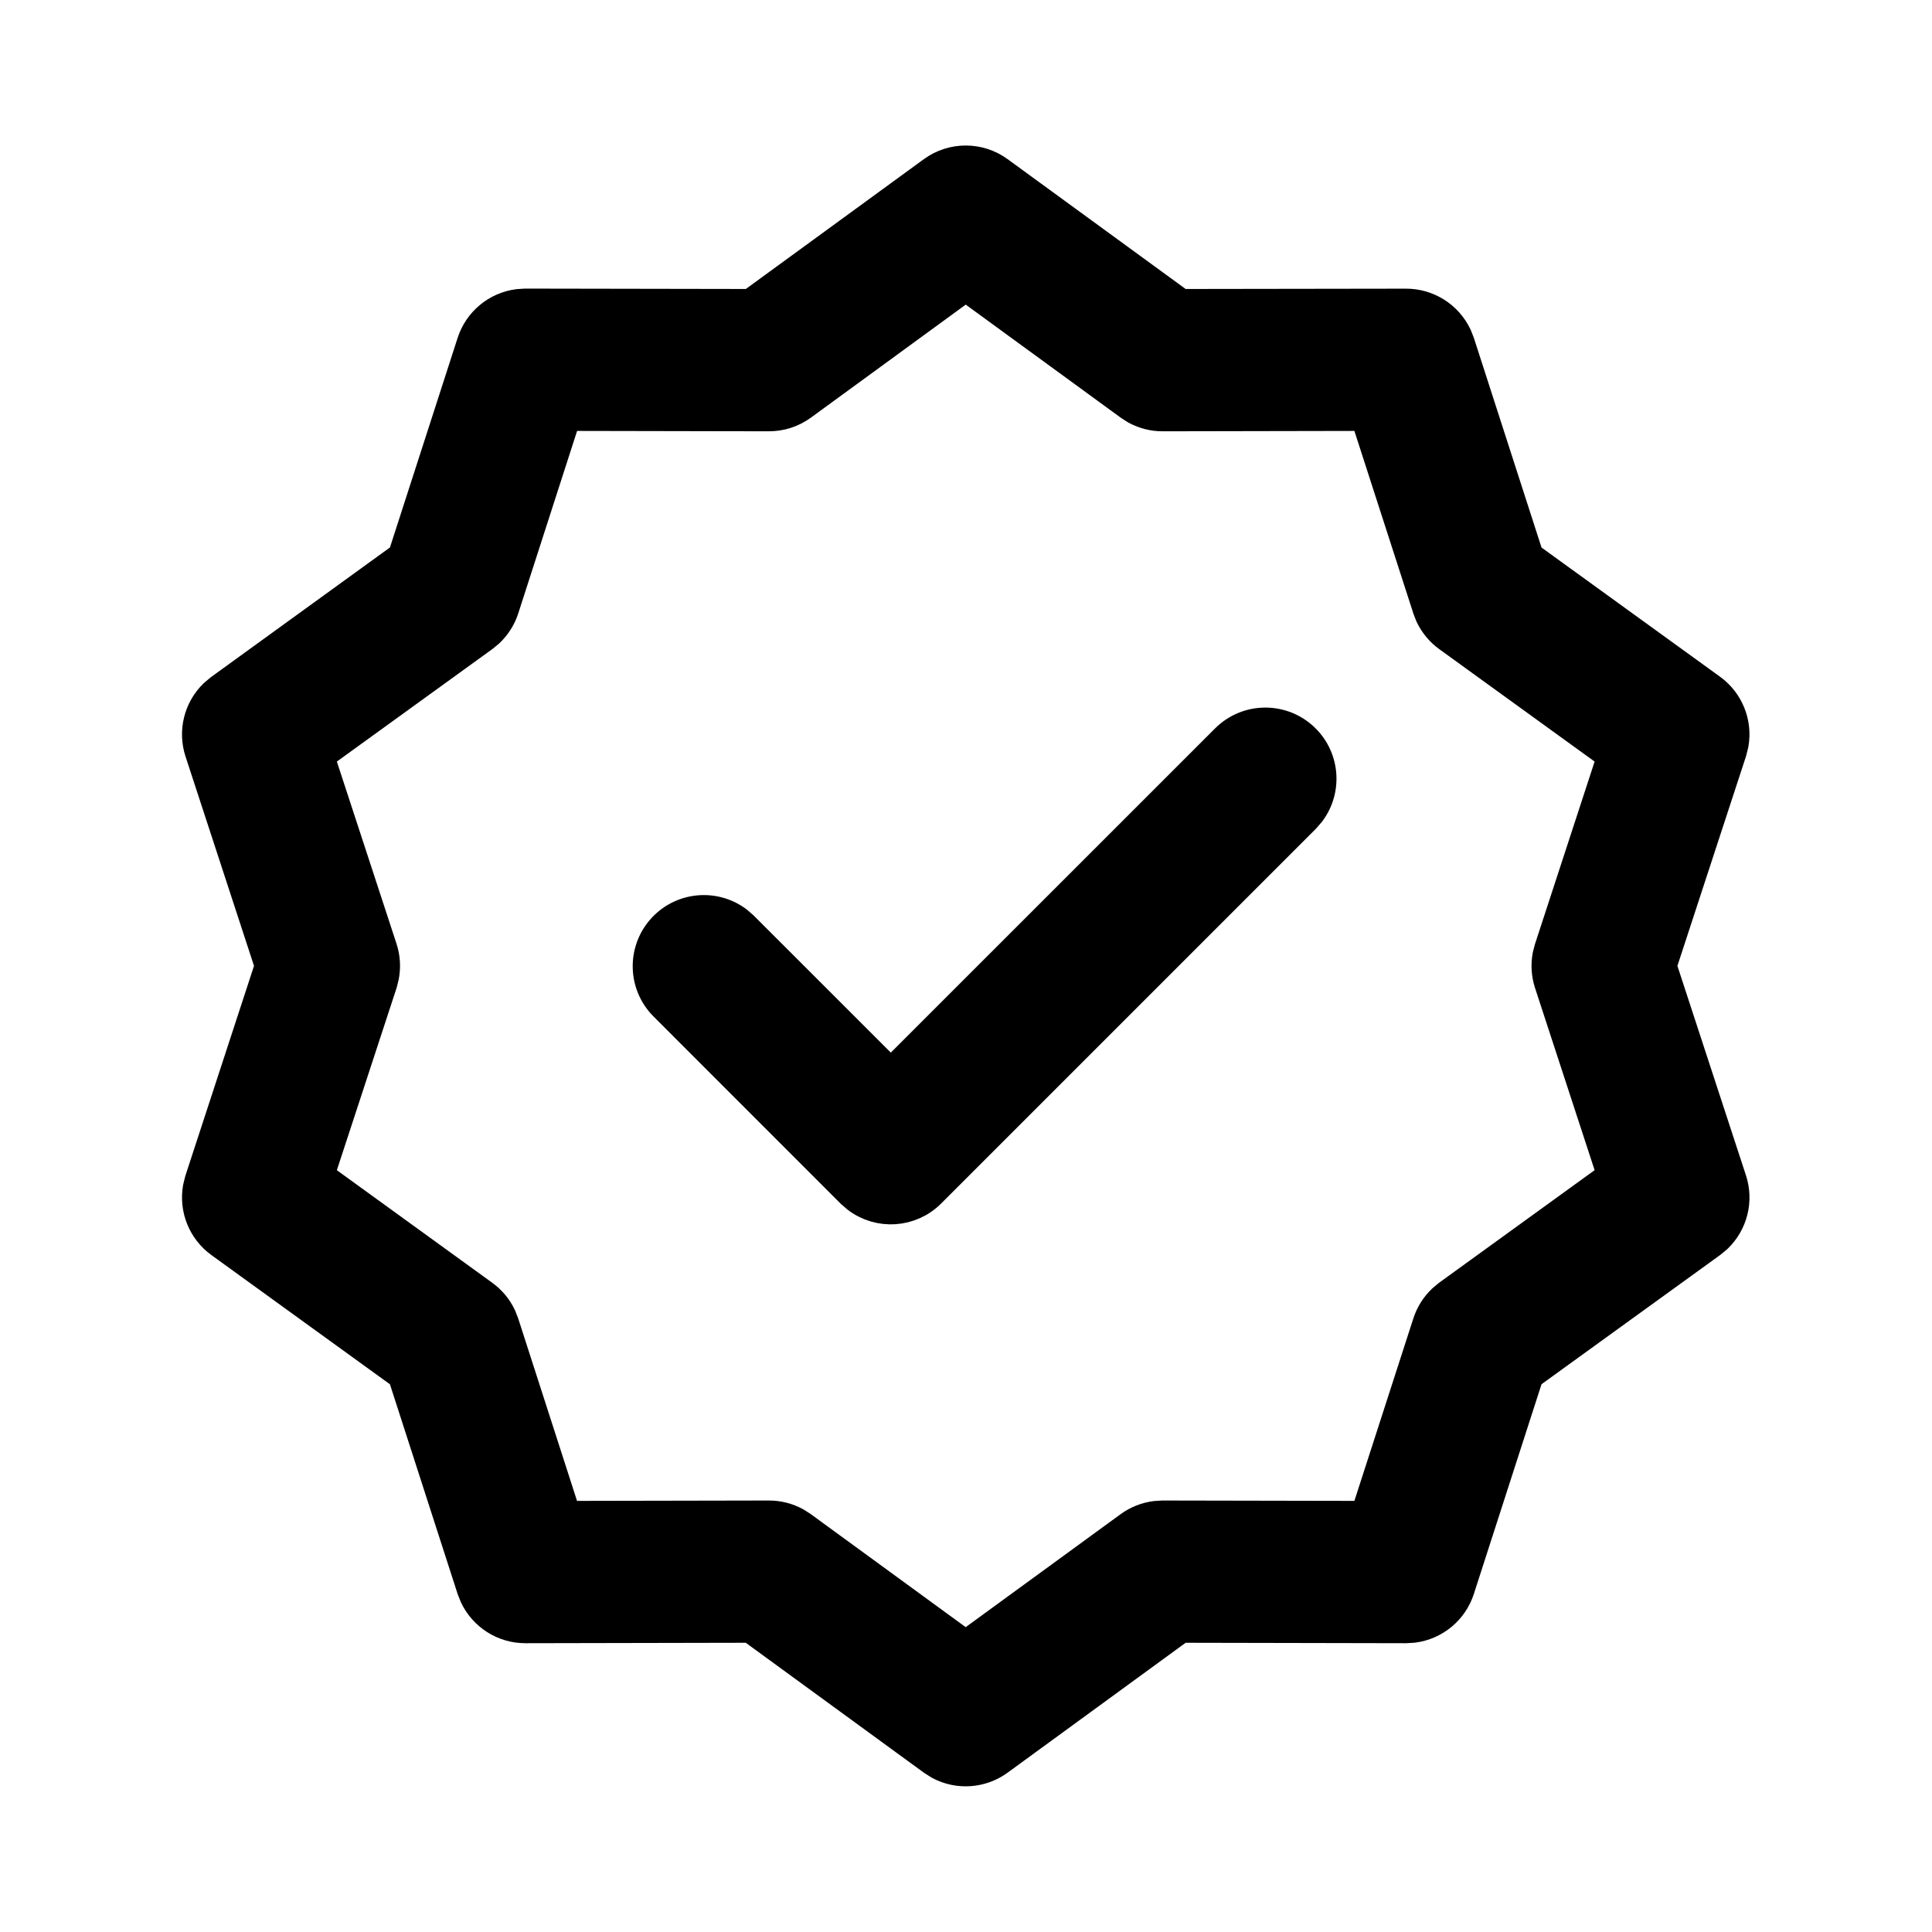
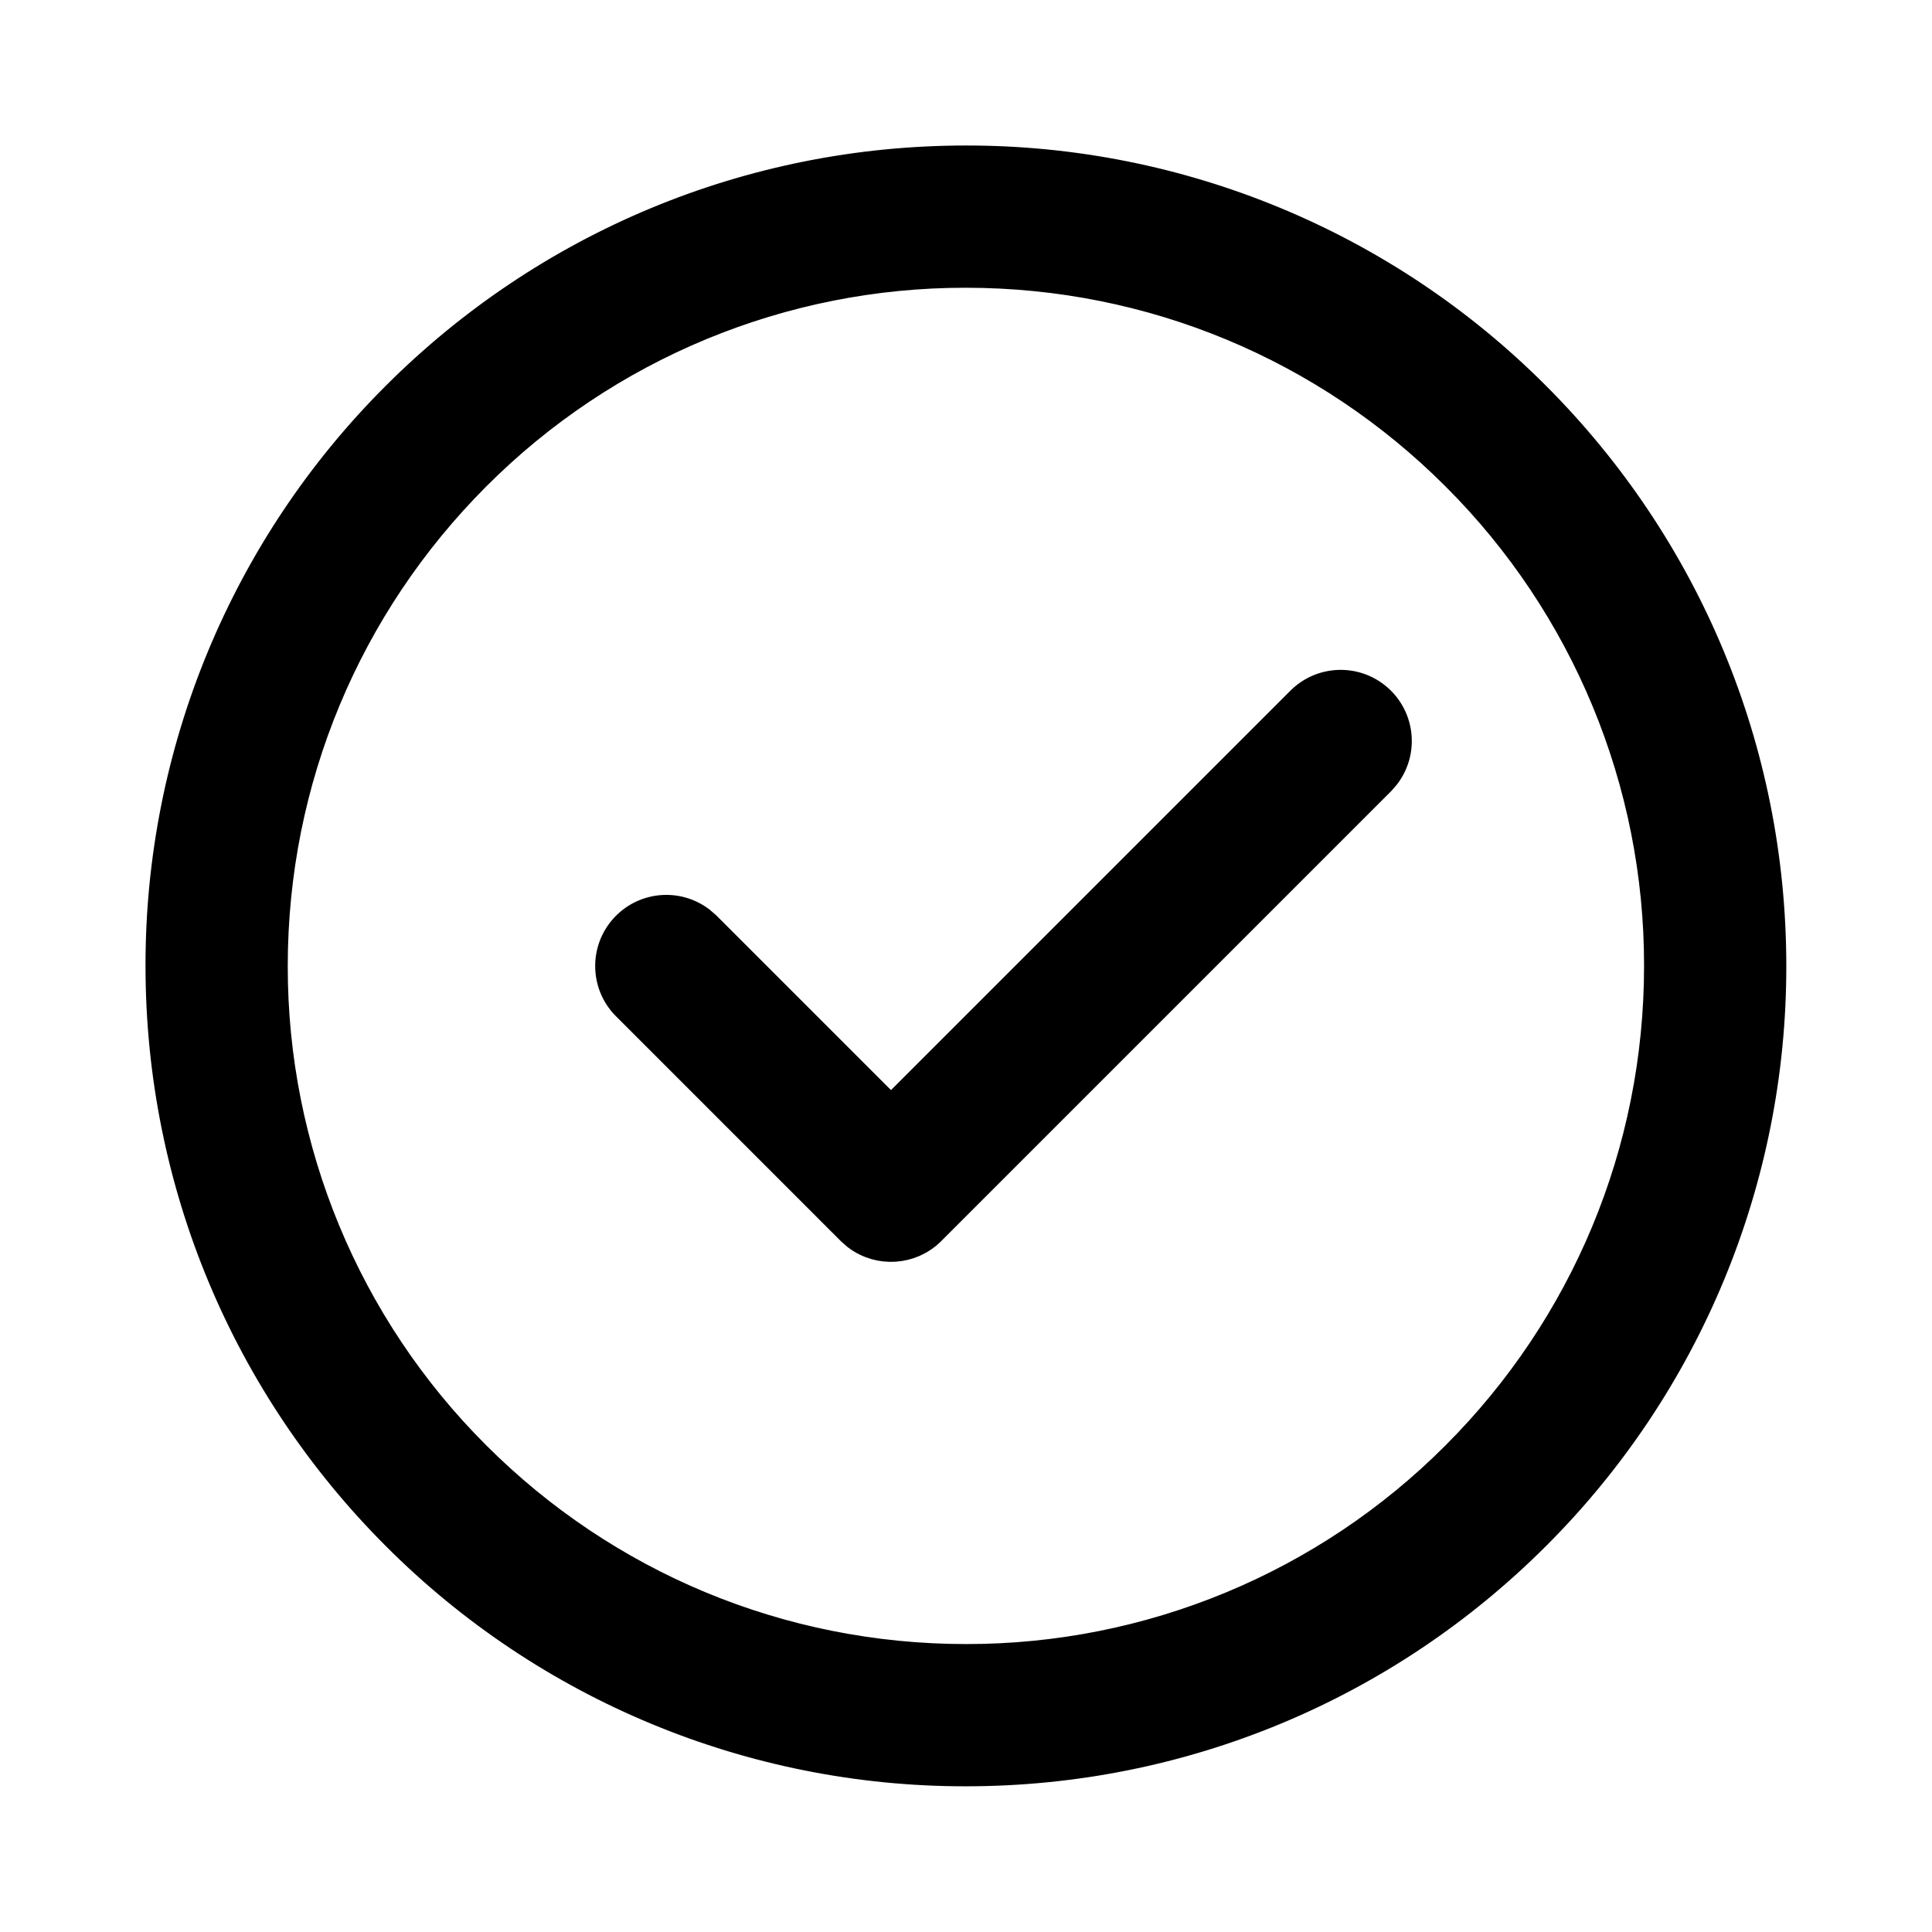
- <svg xmlns="http://www.w3.org/2000/svg" viewBox="62 49 906 906">
-   <g stroke="currentColor" stroke-width="14" stroke-linejoin="round">
-     <path fill="currentColor" d="M413.997 191.518l-105.592-0.181-3.403 0.211a26.353 26.353 0 0 0-21.745 18.071l-32.437 100.442-85.564 61.982-2.891 2.409a26.353 26.353 0 0 0-6.716 27.106l32.828 100.382L155.648 602.353l-0.904 3.644a26.353 26.353 0 0 0 10.511 25.901l85.564 61.922 32.437 100.503 1.265 3.162c4.307 9.126 13.553 15.119 23.883 15.089l105.592-0.211 85.353 62.253 3.192 2.018a26.353 26.353 0 0 0 27.859-2.018l85.323-62.253 105.623 0.211 3.403-0.211a26.353 26.353 0 0 0 21.745-18.04l32.437-100.533 85.564-61.892 2.891-2.409a26.353 26.353 0 0 0 6.716-27.136l-32.858-100.412 32.858-100.382 0.904-3.644a26.353 26.353 0 0 0-10.511-25.901l-85.564-61.922-32.437-100.503-1.265-3.162a26.353 26.353 0 0 0-23.883-15.059l-105.623 0.151-85.323-62.223a26.353 26.353 0 0 0-31.051 0L413.997 191.548z m100.864-8.343l76.8 56.019 2.801 1.807c3.915 2.138 8.282 3.283 12.77 3.253l94.991-0.181 29.214 90.443 1.205 3.102c1.897 4.006 4.789 7.529 8.433 10.15l76.951 55.688-29.515 90.323-0.843 3.223a26.353 26.353 0 0 0 0.843 13.161l29.515 90.263-76.981 55.718-2.56 2.138a26.353 26.353 0 0 0-7.048 11.144l-29.214 90.413-94.991-0.181-3.343 0.211a26.353 26.353 0 0 0-12.258 4.849l-76.77 55.989-76.74-55.989-2.831-1.807a26.353 26.353 0 0 0-12.74-3.253l-95.051 0.181-29.154-90.413-1.235-3.132a26.353 26.353 0 0 0-8.433-10.12L211.727 600.425l29.576-90.263 0.813-3.253a26.353 26.353 0 0 0-0.813-13.131l-29.576-90.323 77.011-55.718 2.56-2.108a26.353 26.353 0 0 0 7.078-11.144l29.154-90.413 95.051 0.181a26.353 26.353 0 0 0 15.571-5.06l76.74-56.019z" />
-     <path fill="currentColor" d="M636.808 395.475a26.353 26.353 0 0 1 39.605 34.575l-2.349 2.711-175.676 175.676a26.353 26.353 0 0 1-34.575 2.349l-2.711-2.349-87.823-87.853a26.353 26.353 0 0 1 34.545-39.605l2.711 2.349 69.21 69.18 157.064-157.033z" />
+ <svg xmlns="http://www.w3.org/2000/svg" viewBox="49 49 906 906">
+   <g fill="currentColor" stroke="currentColor" stroke-width="14" stroke-linejoin="round">
+     <path d="M501.971 124.235c-101.527 0-196.728 40.267-267.113 110.622a376.561 376.561 0 0 0-110.622 267.113c0 101.496 40.267 196.728 110.622 267.083a376.561 376.561 0 0 0 267.113 110.622c101.496 0 196.728-40.267 267.083-110.622a376.561 376.561 0 0 0 110.622-267.083c0-101.527-40.267-196.728-110.622-267.113a376.561 376.561 0 0 0-267.083-110.622z m0 52.706c87.401 0 169.261 34.635 229.798 95.172a323.855 323.855 0 0 1 95.202 229.858c0 87.401-34.635 169.261-95.172 229.798a323.855 323.855 0 0 1-229.828 95.202c-87.401 0-169.261-34.635-229.828-95.172a323.855 323.855 0 0 1-95.202-229.828c0-87.401 34.635-169.261 95.172-229.828a323.855 323.855 0 0 1 229.858-95.202z" />
+     <path d="M659.004 377.916a26.353 26.353 0 0 1 39.635 34.575l-2.349 2.711-210.824 210.824a26.353 26.353 0 0 1-34.575 2.349l-2.711-2.379-105.412-105.412a26.353 26.353 0 0 1 34.575-39.605l2.711 2.349 86.769 86.769 192.181-192.181z" />
  </g>
</svg>
